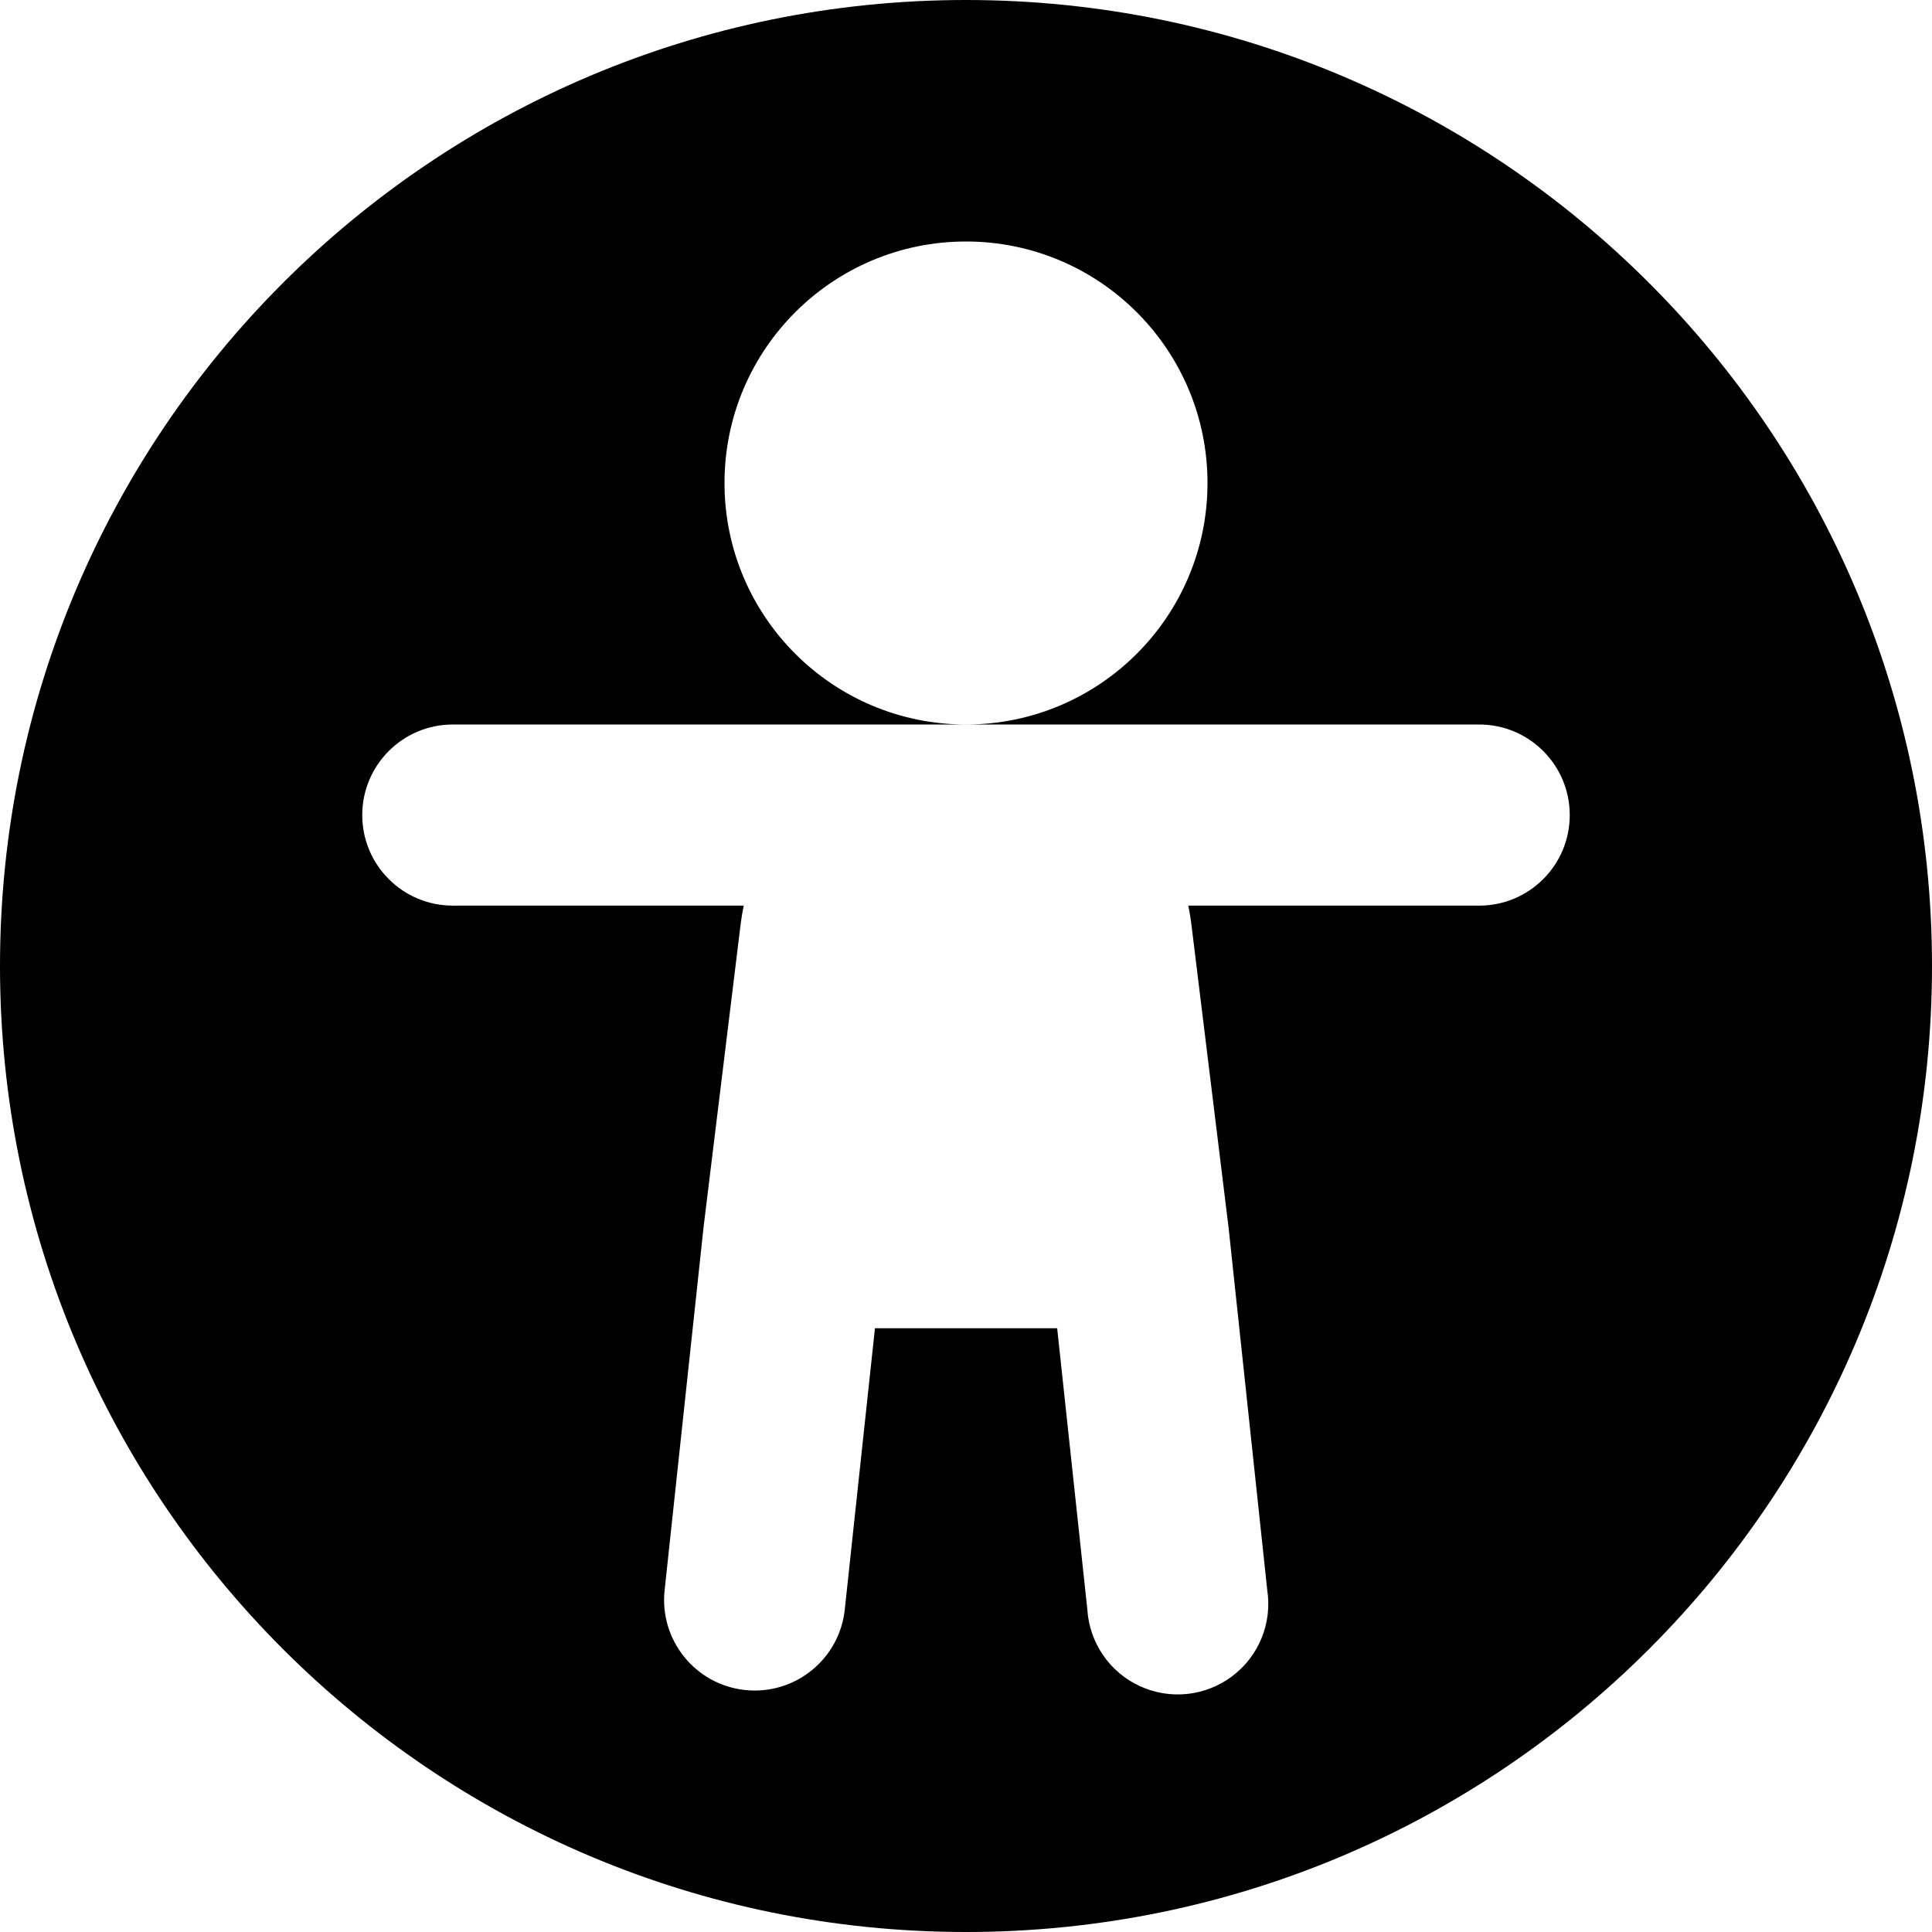
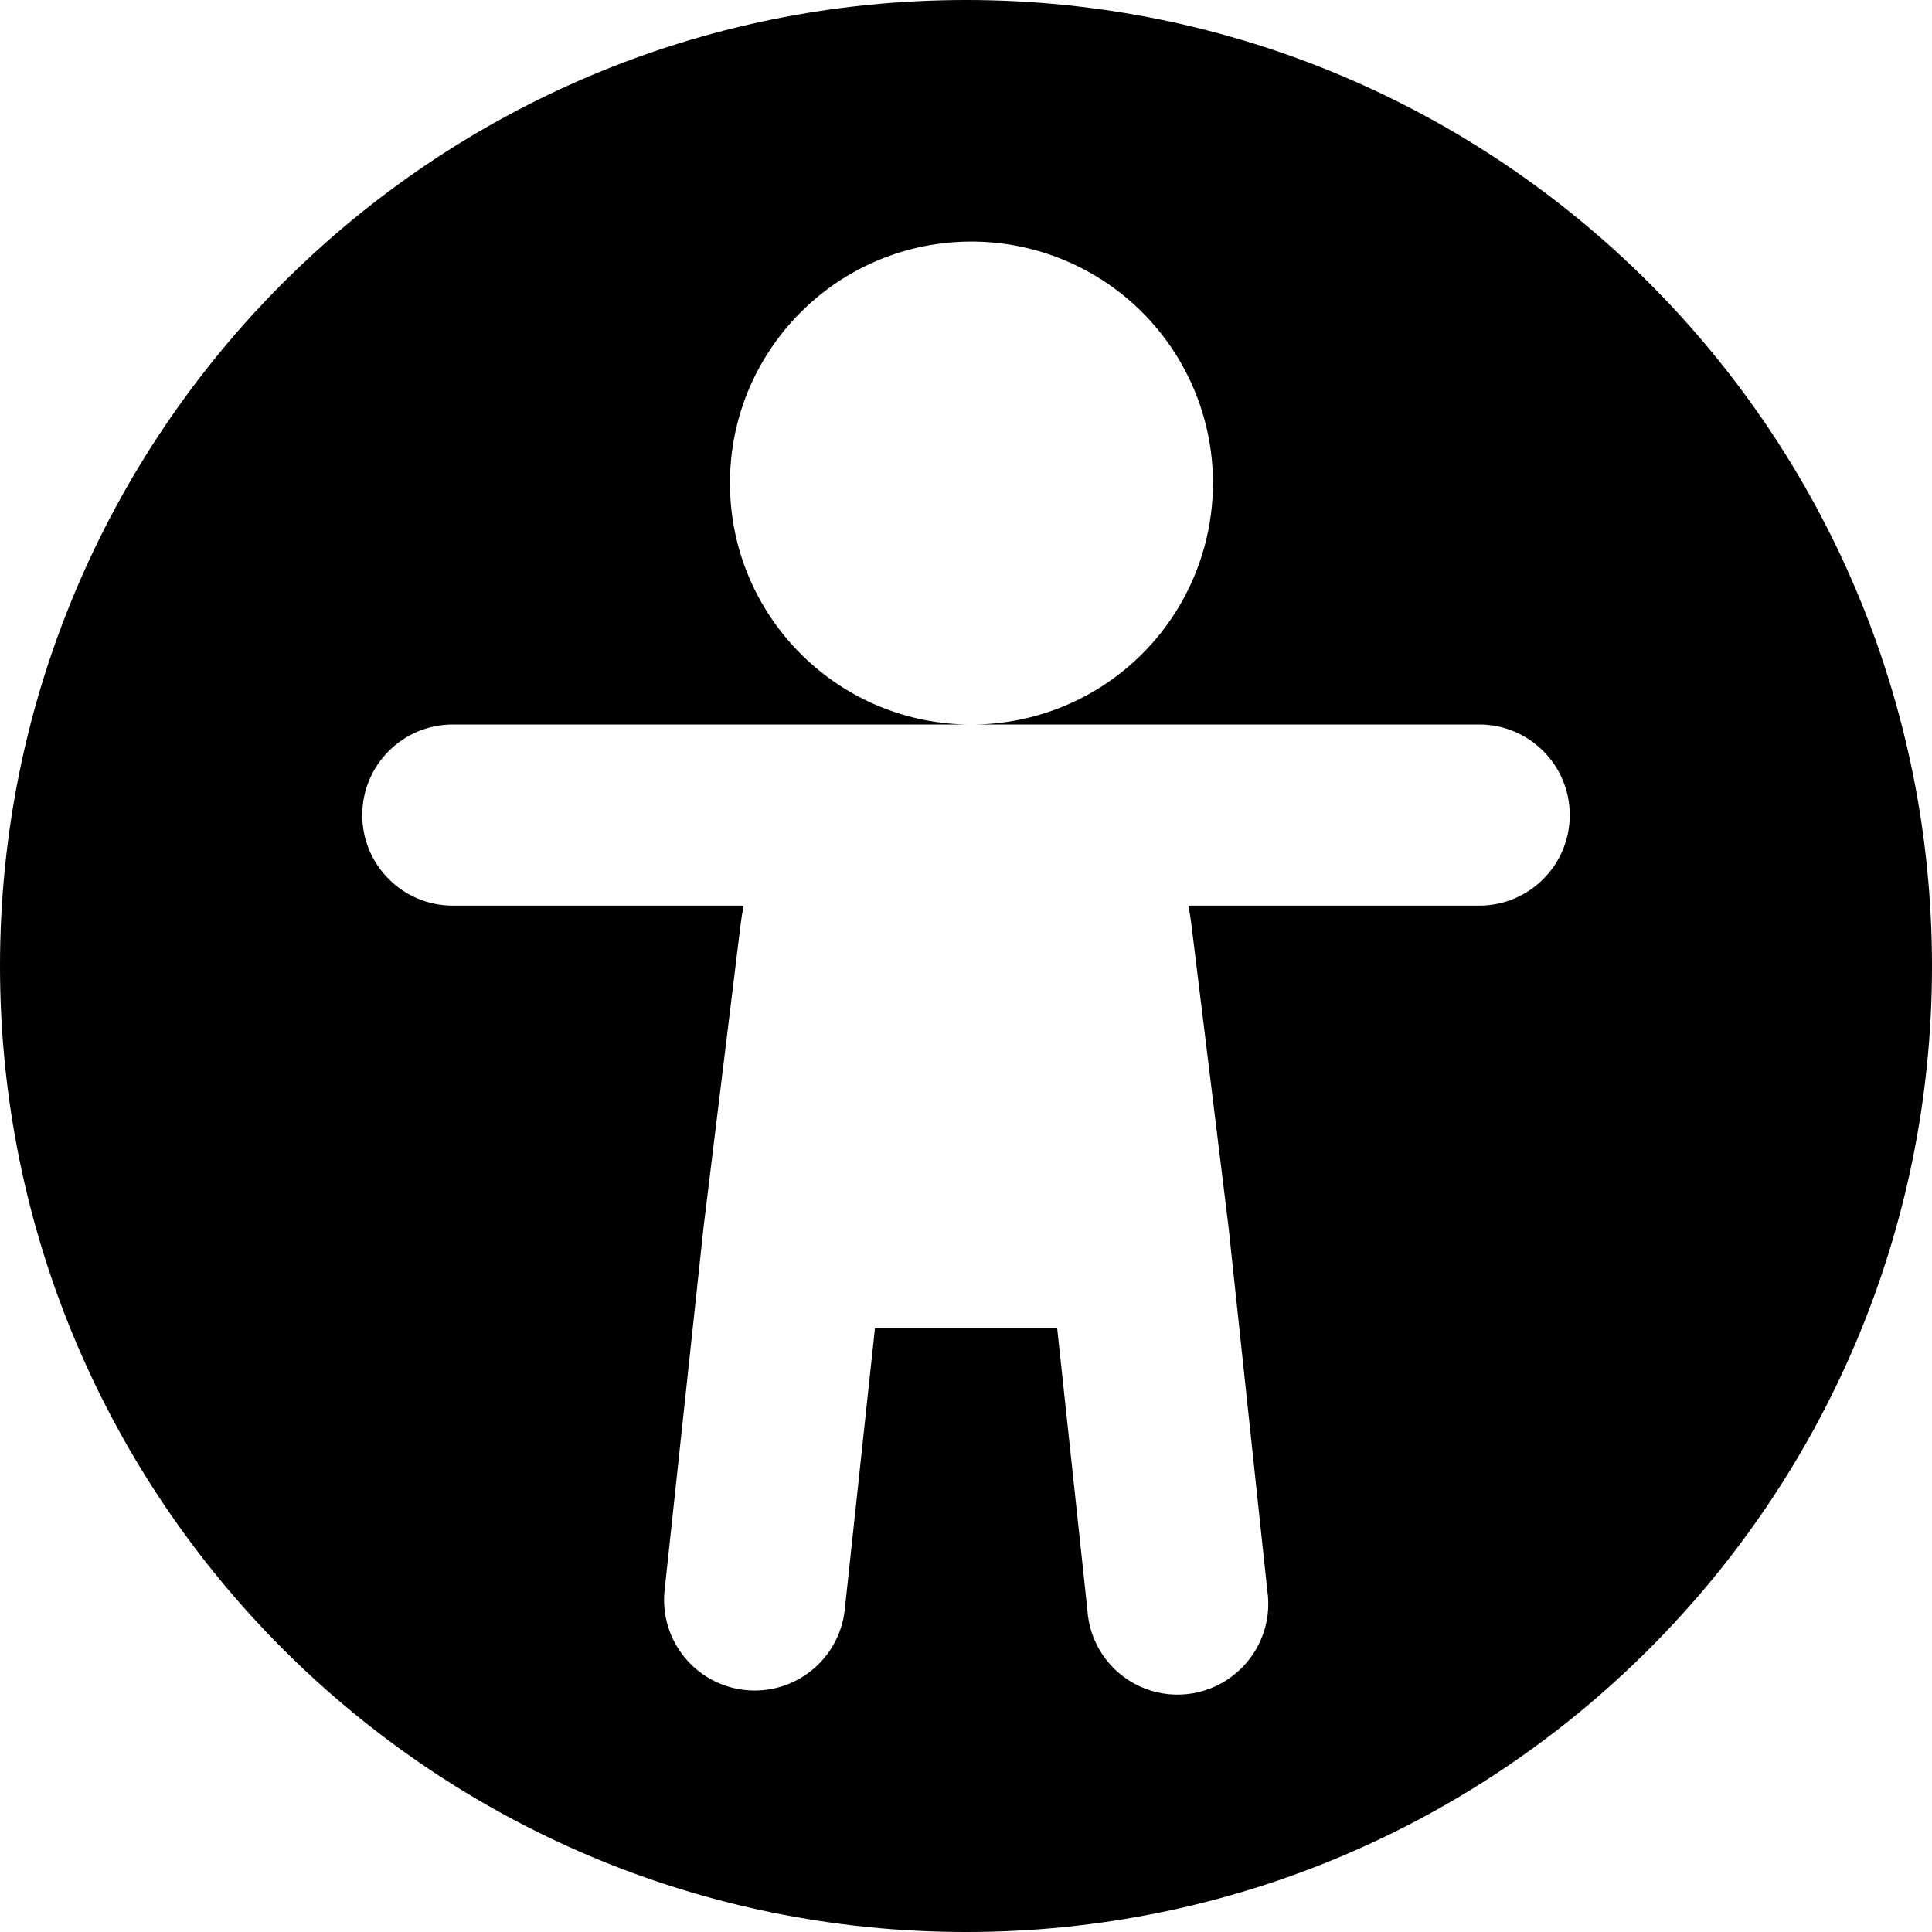
<svg xmlns="http://www.w3.org/2000/svg" width="16" height="16" viewBox="0 0 16 16">
-   <path fill-rule="evenodd" d="M8 0a8 8 0 1 0 0 16A8 8 0 0 0 8 0Zm0 6a2 2 0 1 0 0-4 2 2 0 0 0 0 4Zm0 0H3.75a.75.75 0 0 0 0 1.5h2.409a1.9 1.9 0 0 0-.025.151l-.307 2.508-.323 3.011a.75.75 0 1 0 1.492.16l.25-2.33h1.509l.25 2.33a.75.75 0 1 0 1.49-.16l-.32-3-.309-2.519a1.895 1.895 0 0 0-.025-.151h2.409a.75.75 0 0 0 0-1.5H8Z" />
+   <path d="M8 0a8 8 0 1 1 0 16A8 8 0 0 1 8 0ZM3.75 6a.75.75 0 0 0 0 1.5h2.409a1.9 1.9 0 0 0-.025.151l-.307 2.508-.323 3.011a.75.75 0 0 0 1.492.16l.25-2.33h1.509l.25 2.33a.748.748 0 0 0 1.199.552.75.75 0 0 0 .291-.712l-.32-3-.309-2.519a1.9 1.9 0 0 0-.025-.151h2.409a.75.75 0 0 0 0-1.5h-8.5ZM8 6a2 2 0 1 0 .001-3.999A2 2 0 0 0 8 6Z" />
</svg>
